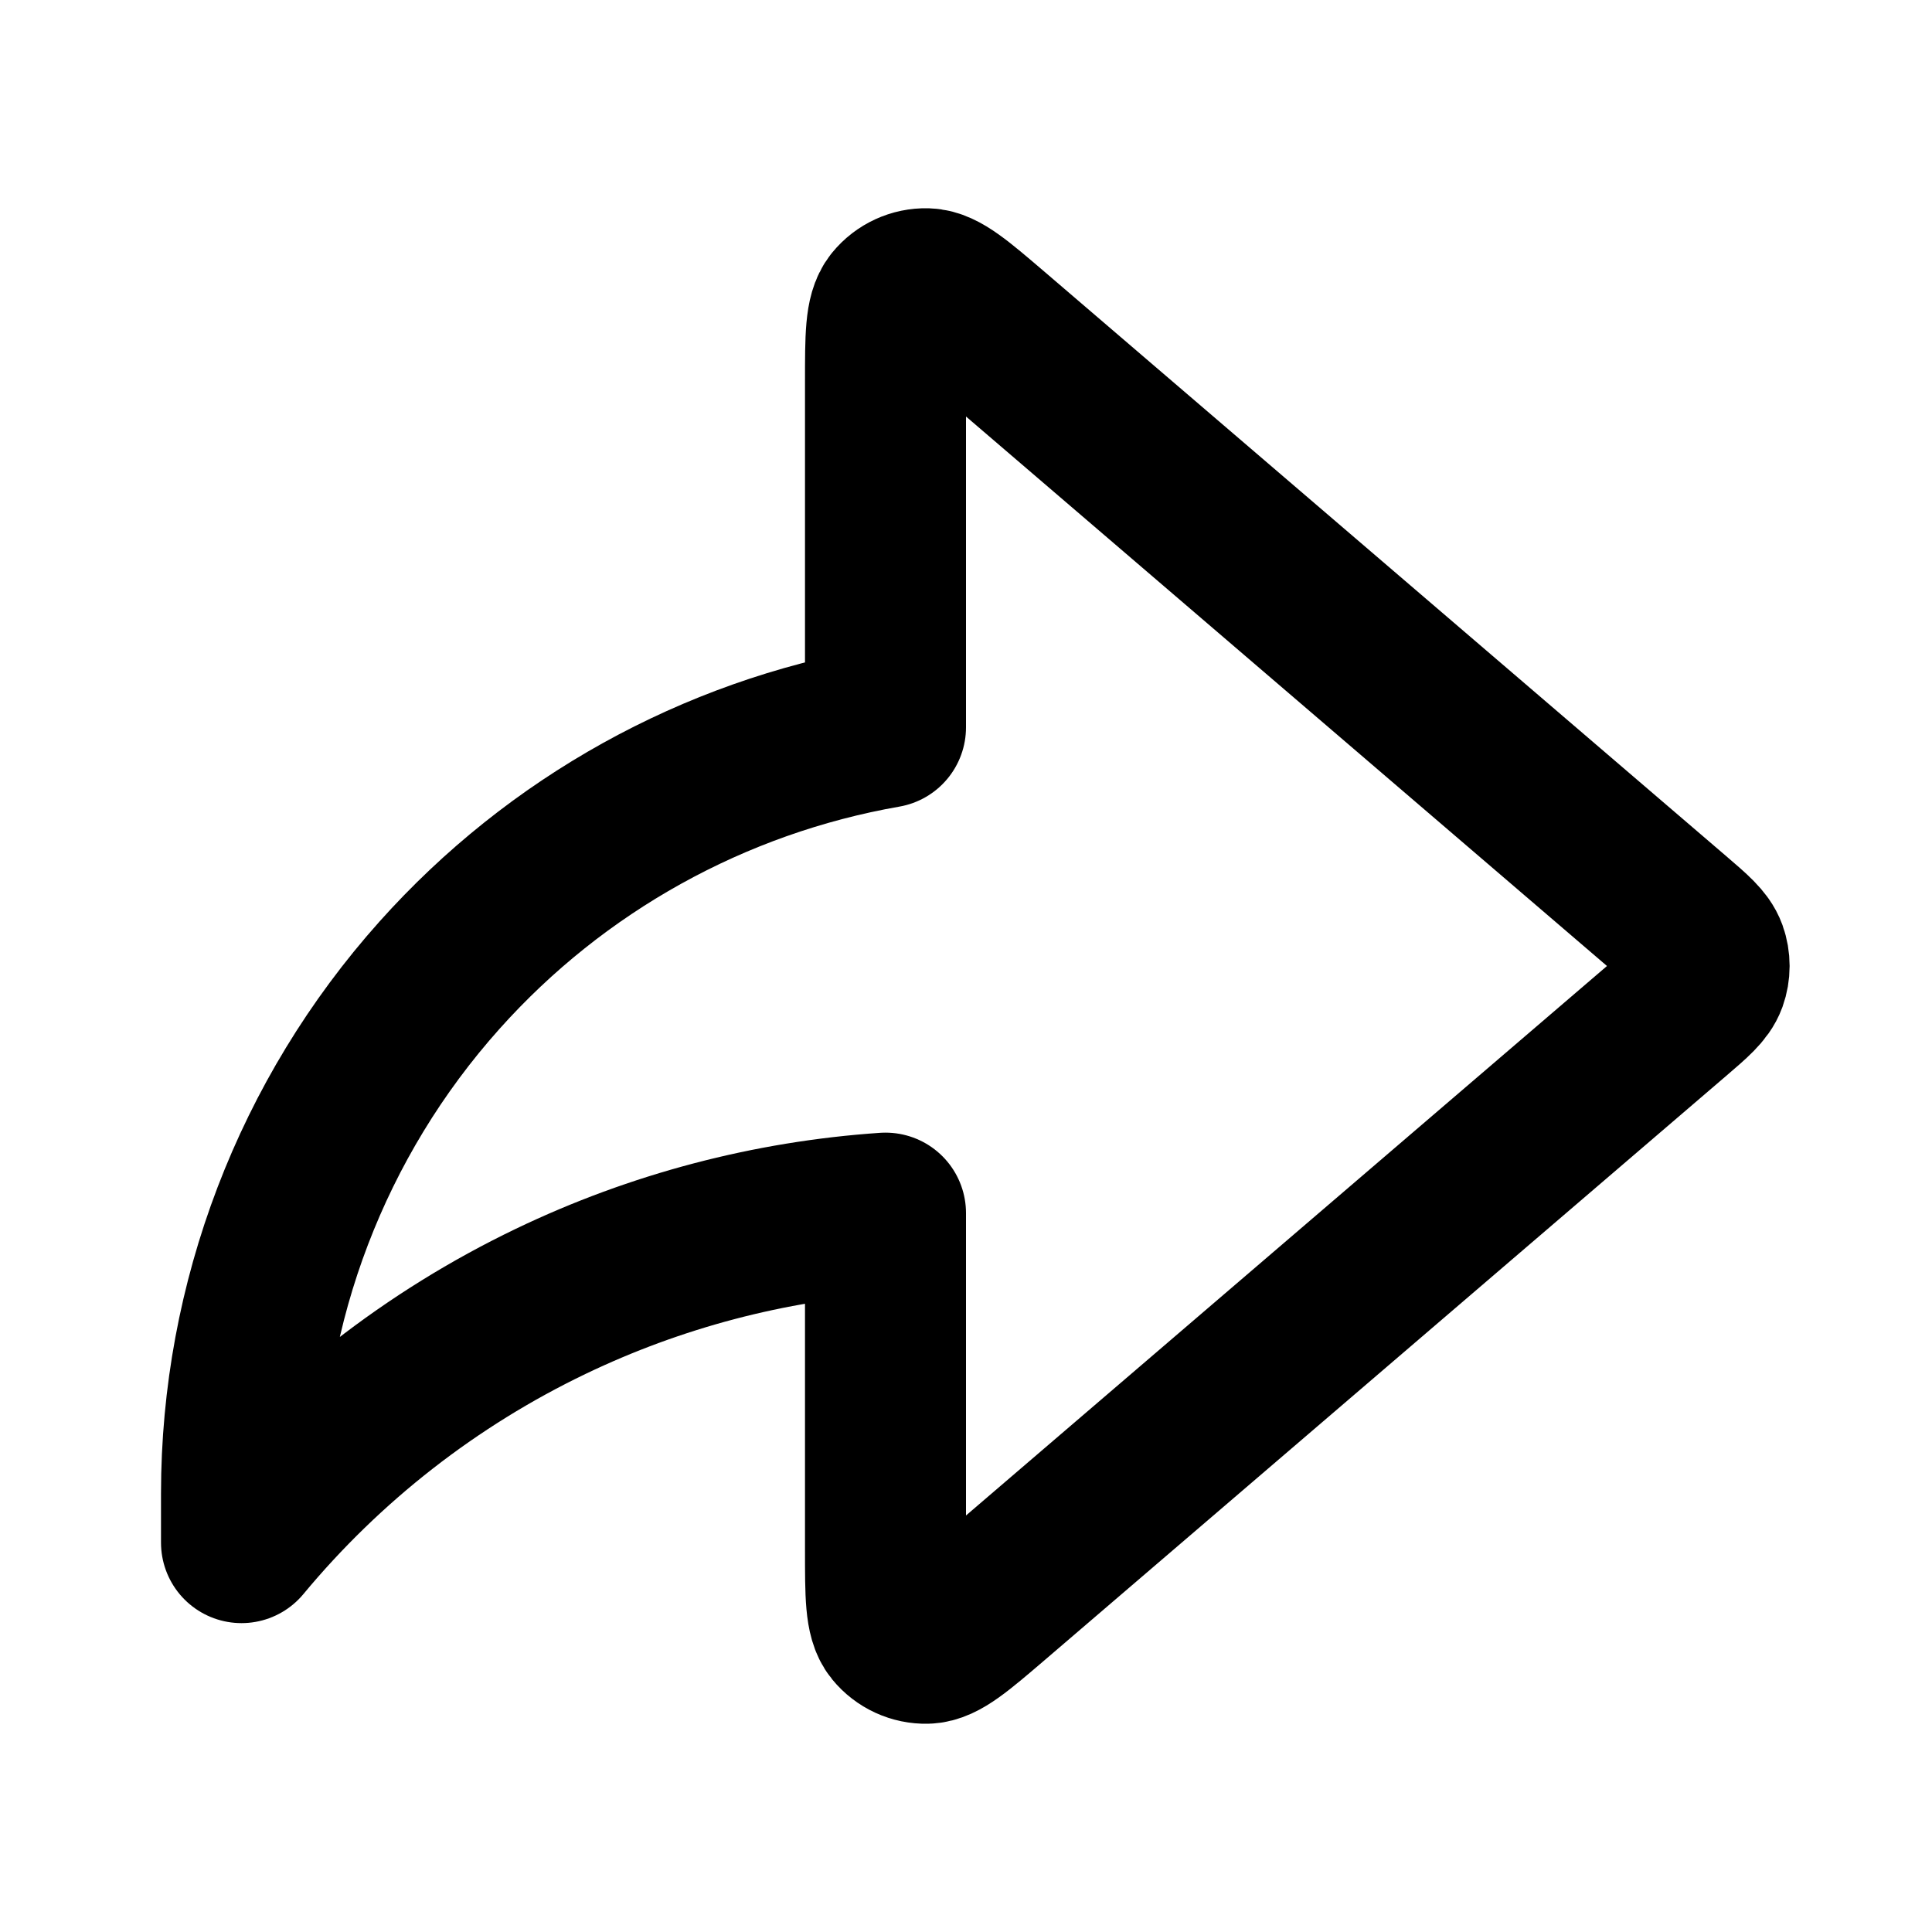
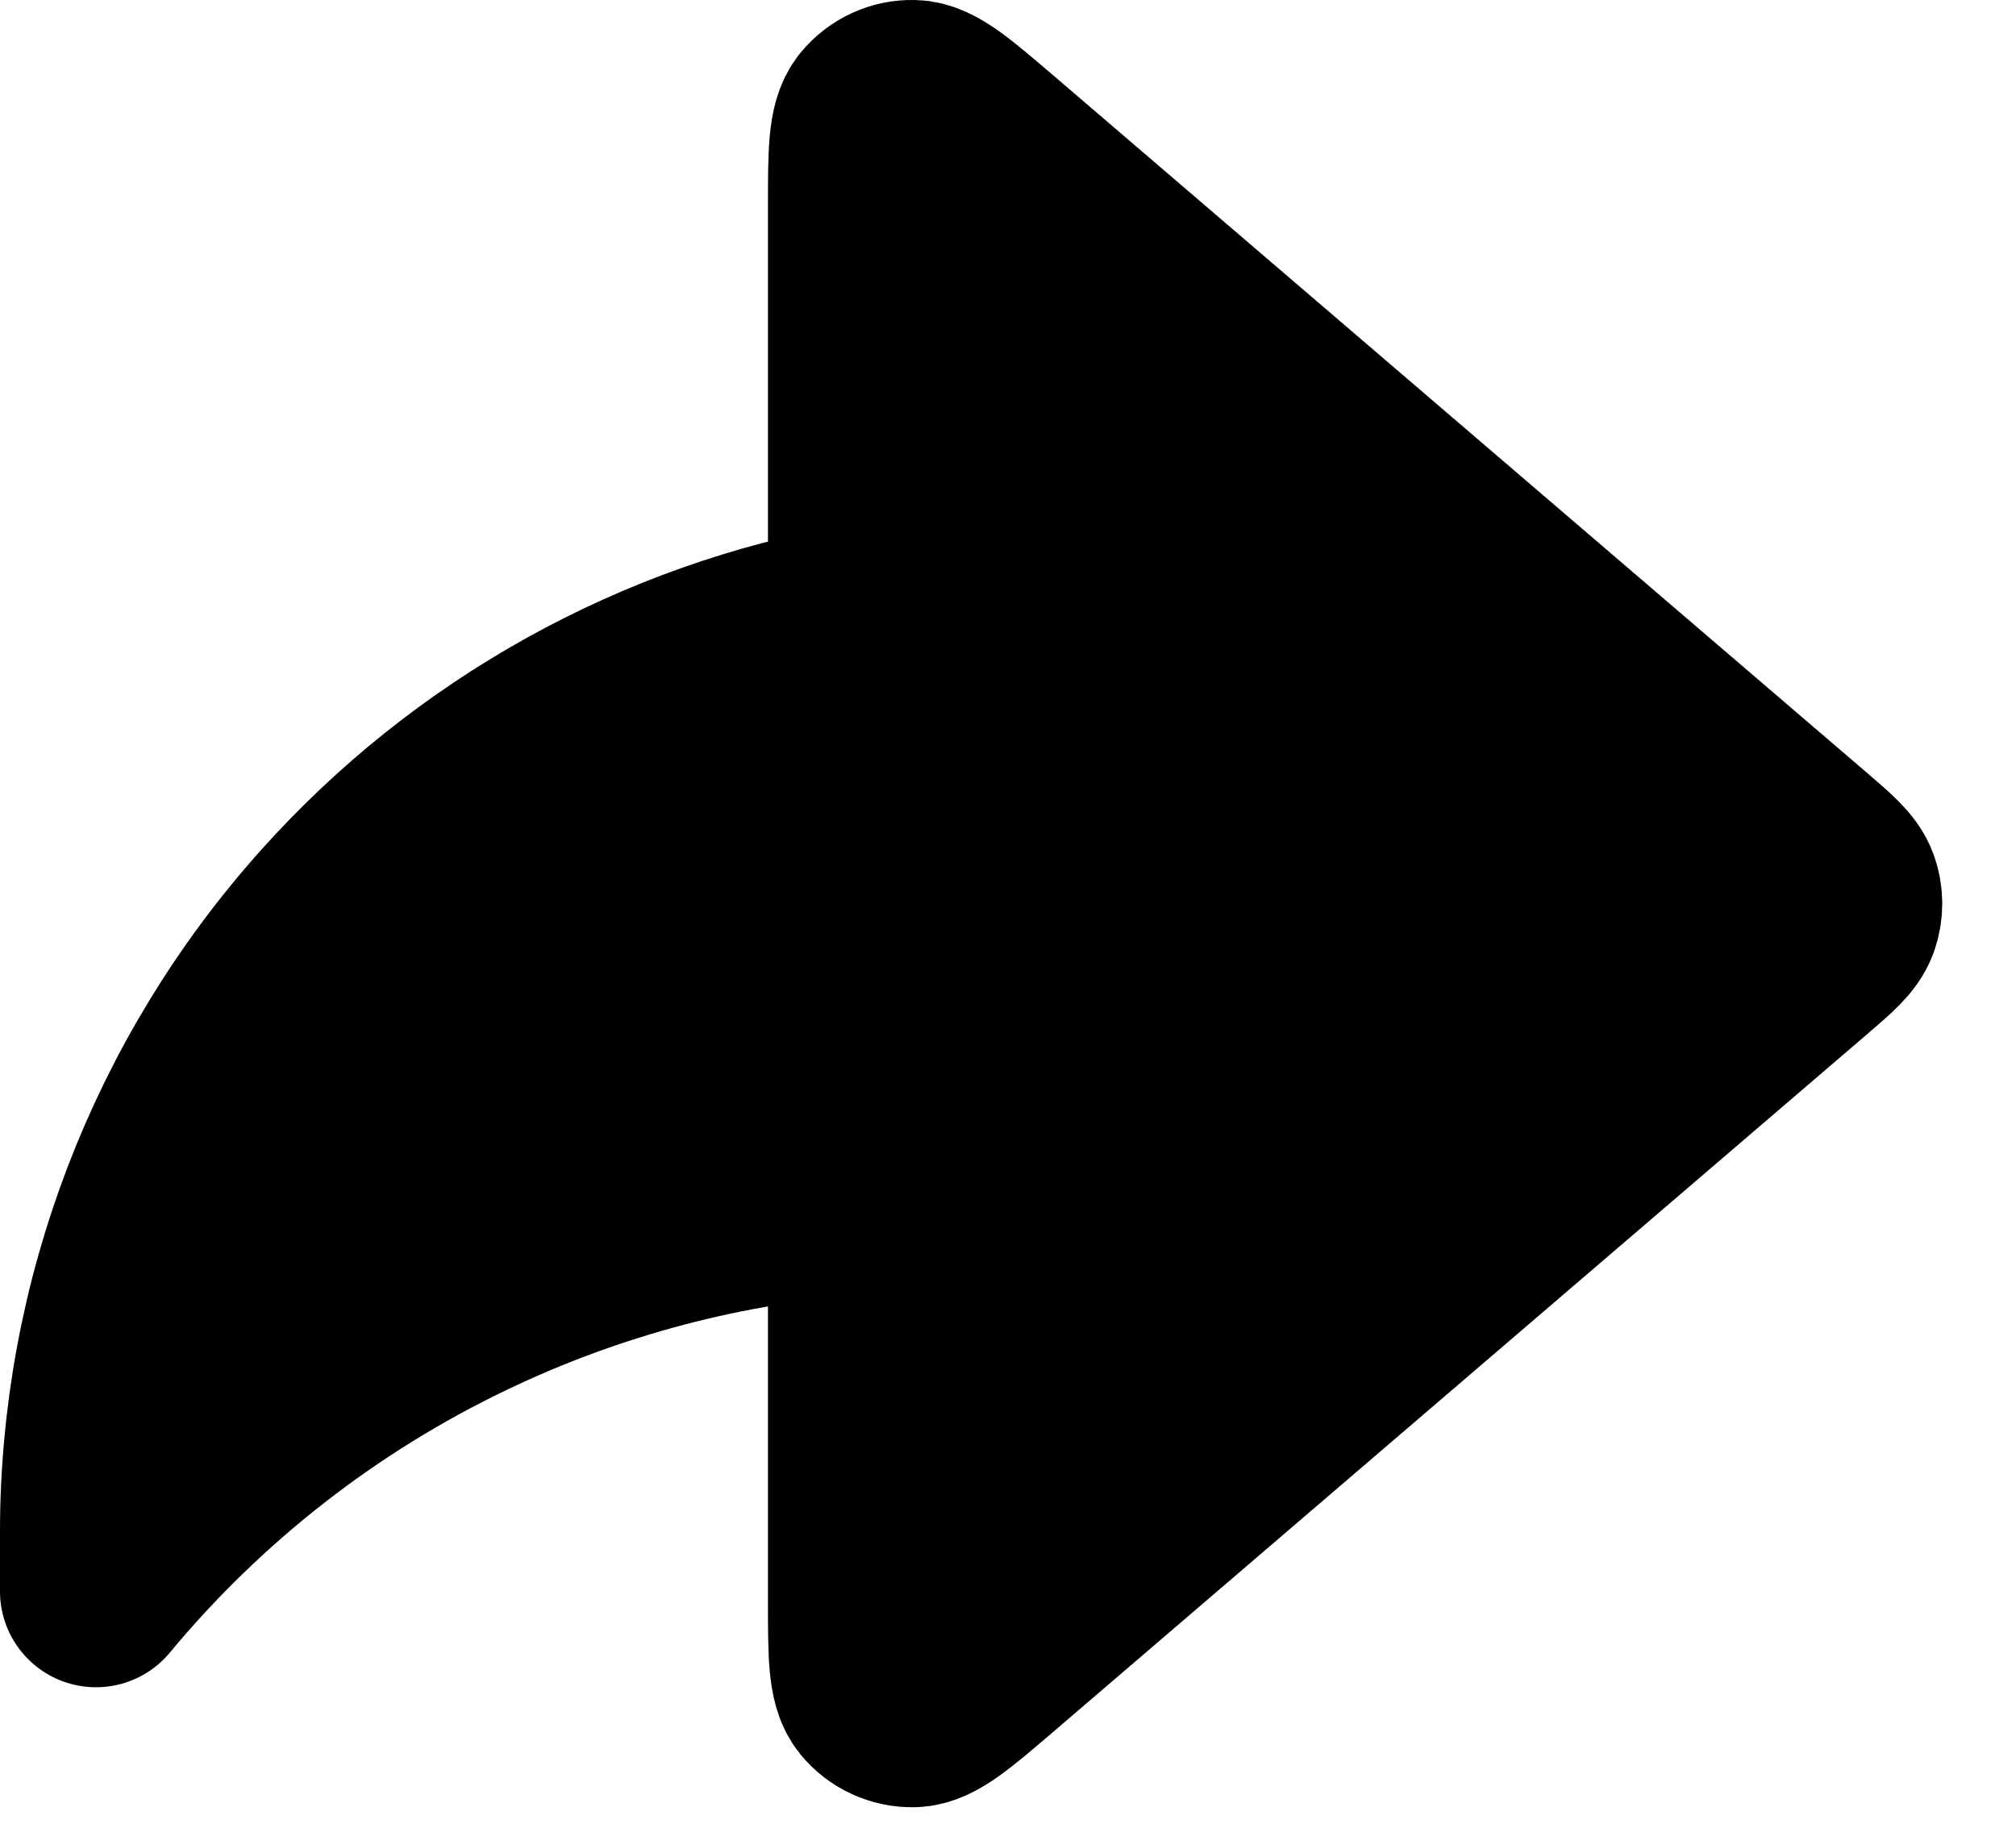
- <svg xmlns="http://www.w3.org/2000/svg" width="24" height="24" viewBox="0 0 24 24" fill="none">
-   <path d="M20.791 12.607C21.035 12.398 21.157 12.293 21.202 12.169C21.241 12.06 21.241 11.94 21.202 11.831C21.157 11.707 21.035 11.602 20.791 11.393L12.321 4.132C11.9 3.772 11.69 3.592 11.512 3.587C11.358 3.583 11.21 3.651 11.112 3.771C11 3.909 11 4.186 11 4.739V9.035C8.865 9.408 6.912 10.49 5.46 12.114C3.877 13.884 3.001 16.176 3 18.551V19.163C4.049 17.899 5.36 16.877 6.841 16.166C8.147 15.539 9.558 15.168 11 15.07V19.261C11 19.814 11 20.091 11.112 20.229C11.21 20.349 11.358 20.417 11.512 20.413C11.69 20.408 11.9 20.228 12.321 19.868L20.791 12.607Z" stroke="black" stroke-width="2" stroke-linecap="round" stroke-linejoin="round" />
+ <svg xmlns="http://www.w3.org/2000/svg" width="21" height="19" viewBox="0 0 21 19" fill="none">
+   <path d="M18.791 10.02C19.035 9.811 19.157 9.706 19.202 9.582C19.241 9.473 19.241 9.353 19.202 9.244C19.157 9.119 19.035 9.015 18.791 8.805L10.321 1.545C9.9 1.185 9.69 1.005 9.512 1C9.358 0.996 9.21 1.064 9.112 1.184C9 1.322 9 1.599 9 2.152V6.448C6.865 6.821 4.912 7.903 3.46 9.527C1.877 11.297 1.001 13.589 1 15.964V16.576C2.049 15.312 3.36 14.289 4.841 13.579C6.147 12.952 7.558 12.581 9 12.483V16.674C9 17.227 9 17.504 9.112 17.642C9.21 17.762 9.358 17.829 9.512 17.826C9.69 17.821 9.9 17.641 10.321 17.281L18.791 10.02Z" fill="black" />
+   <path d="M18.791 10.02C19.035 9.811 19.157 9.706 19.202 9.582C19.241 9.473 19.241 9.353 19.202 9.244C19.157 9.119 19.035 9.015 18.791 8.805L10.321 1.545C9.9 1.185 9.69 1.005 9.512 1C9.358 0.996 9.21 1.064 9.112 1.184C9 1.322 9 1.599 9 2.152V6.448C6.865 6.821 4.912 7.903 3.46 9.527C1.877 11.297 1.001 13.589 1 15.964V16.576C2.049 15.312 3.36 14.289 4.841 13.579C6.147 12.952 7.558 12.581 9 12.483V16.674C9 17.227 9 17.504 9.112 17.642C9.21 17.762 9.358 17.829 9.512 17.826C9.69 17.821 9.9 17.641 10.321 17.281L18.791 10.02Z" stroke="black" stroke-width="2" stroke-linecap="round" stroke-linejoin="round" />
+   <path d="M18.791 10.02C19.035 9.811 19.157 9.706 19.202 9.582C19.241 9.473 19.241 9.353 19.202 9.244C19.157 9.119 19.035 9.015 18.791 8.805L10.321 1.545C9.9 1.185 9.69 1.005 9.512 1C9.358 0.996 9.21 1.064 9.112 1.184C9 1.322 9 1.599 9 2.152V6.448C6.865 6.821 4.912 7.903 3.46 9.527C1.877 11.297 1.001 13.589 1 15.964V16.576C2.049 15.312 3.36 14.289 4.841 13.579C6.147 12.952 7.558 12.581 9 12.483V16.674C9 17.227 9 17.504 9.112 17.642C9.21 17.762 9.358 17.829 9.512 17.826C9.69 17.821 9.9 17.641 10.321 17.281L18.791 10.02Z" stroke="black" stroke-opacity="0.2" stroke-width="2" stroke-linecap="round" stroke-linejoin="round" />
</svg>
